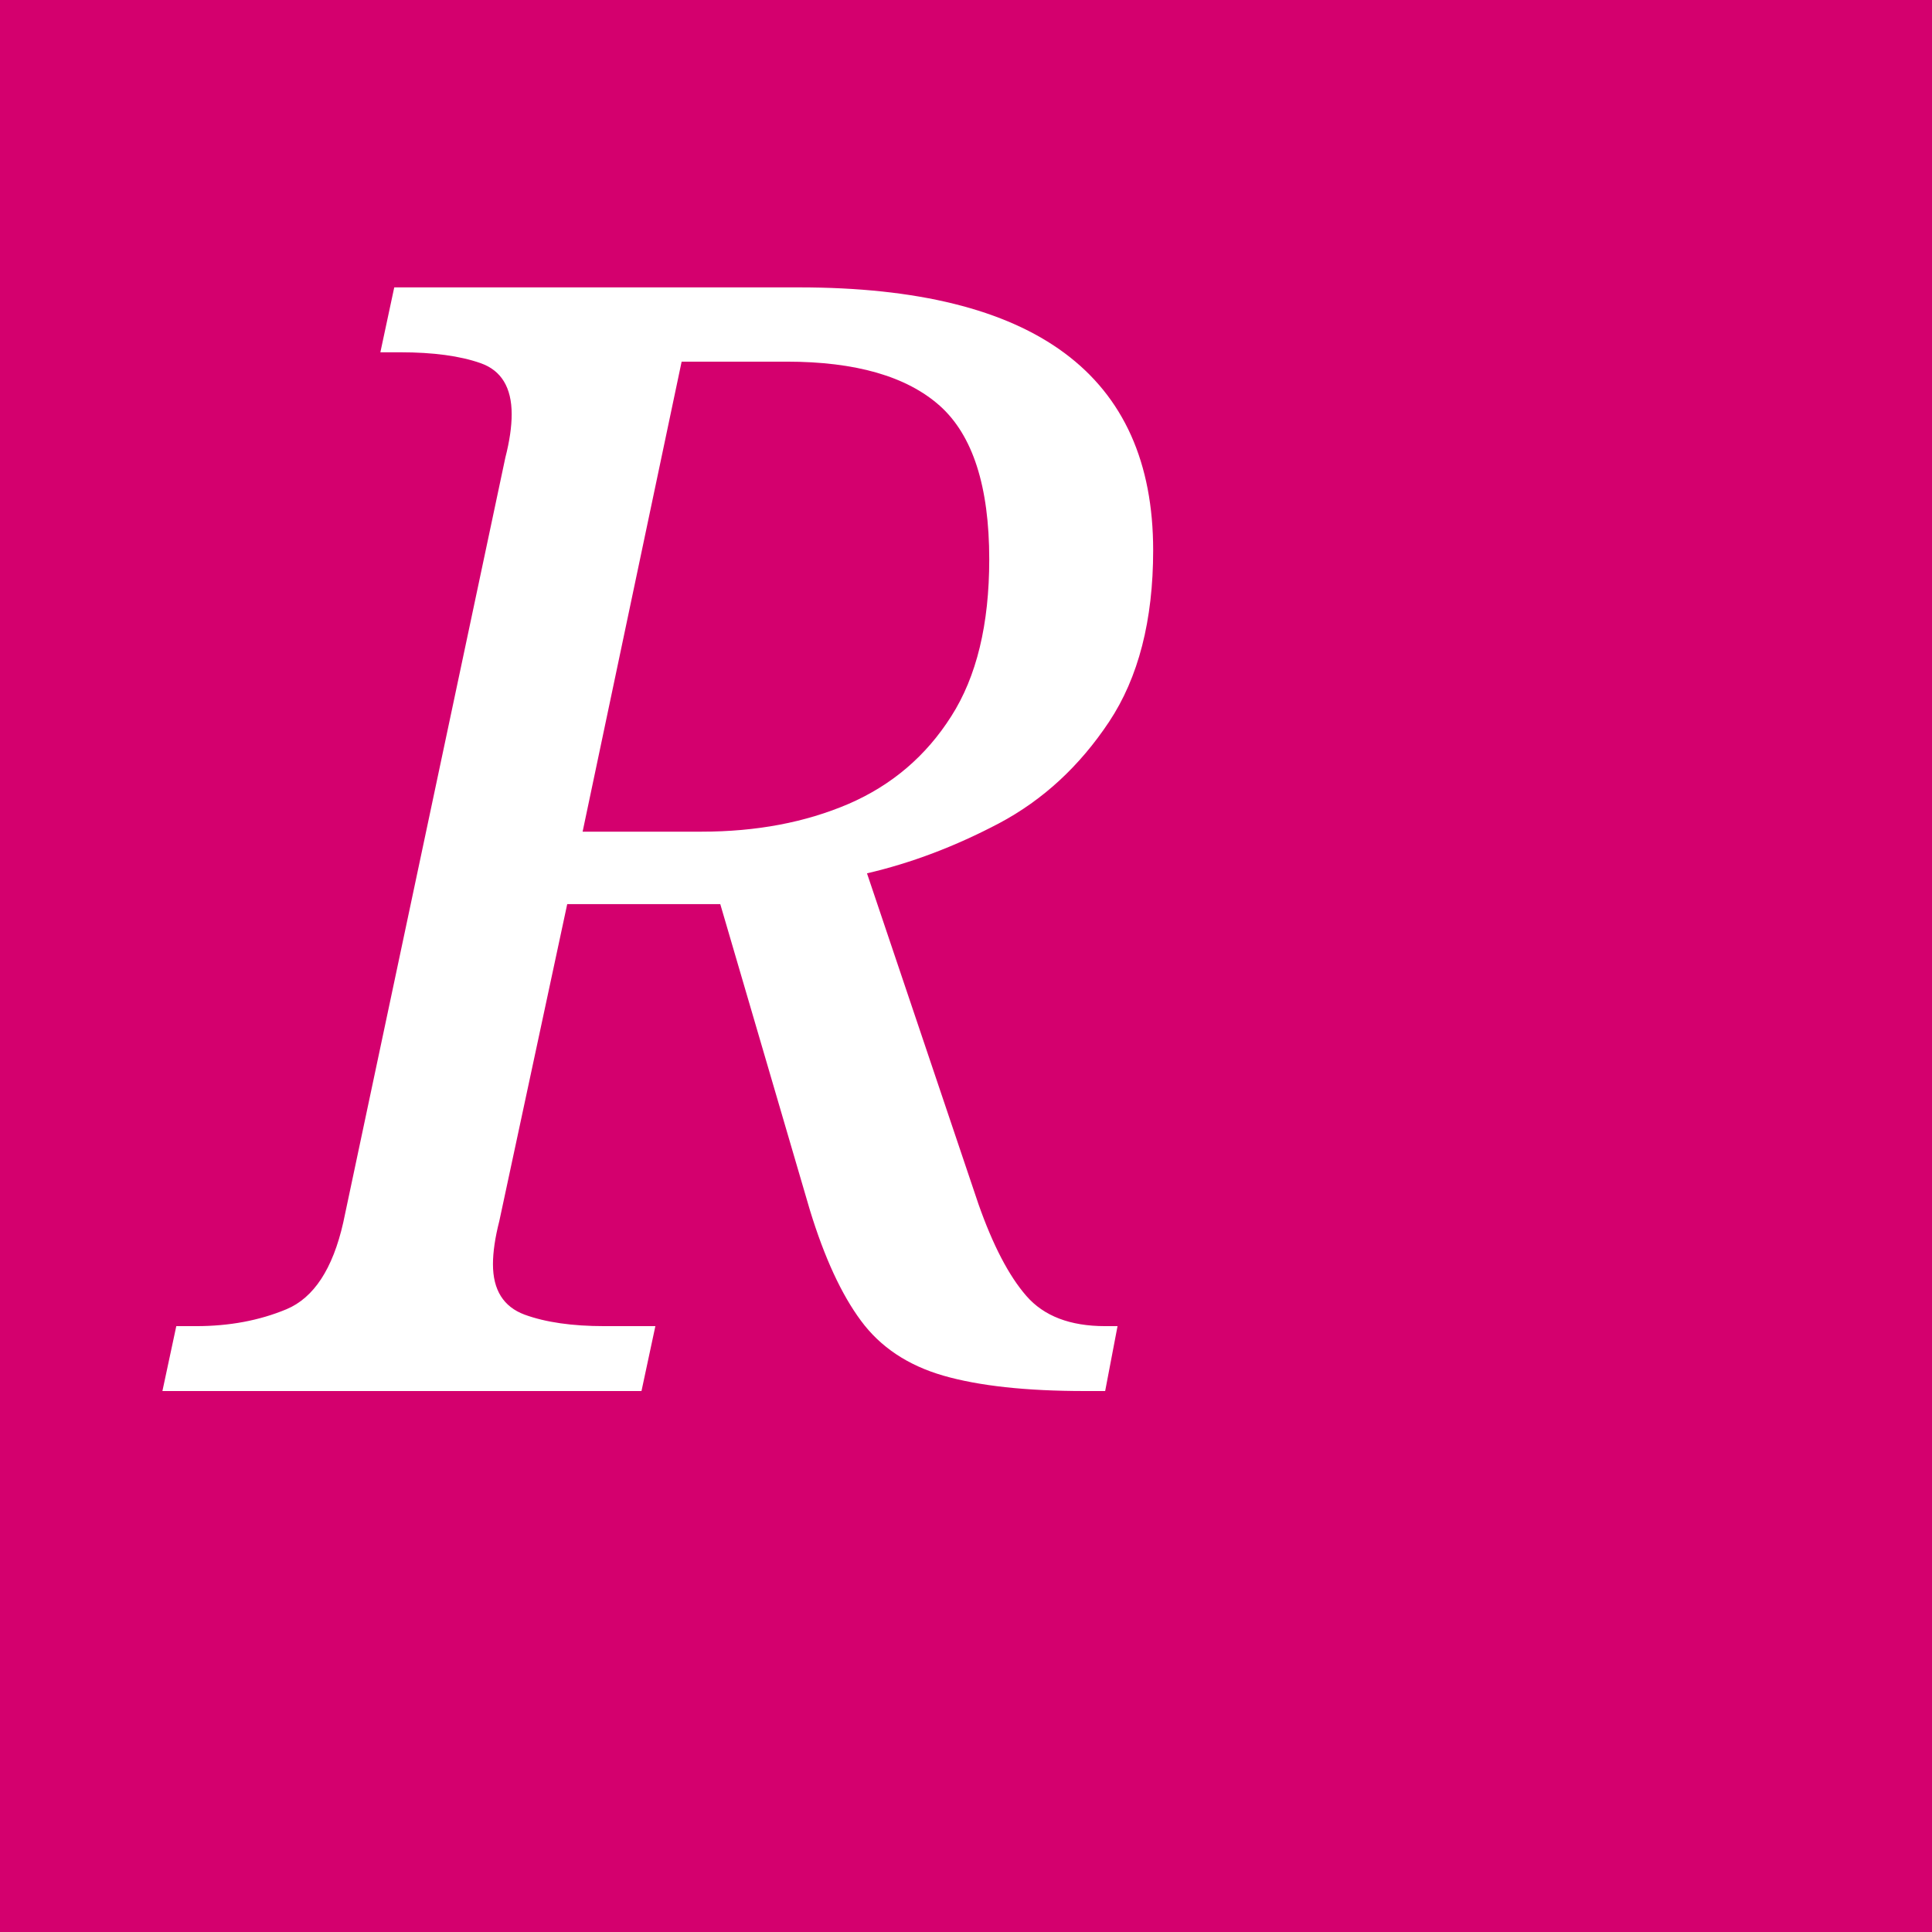
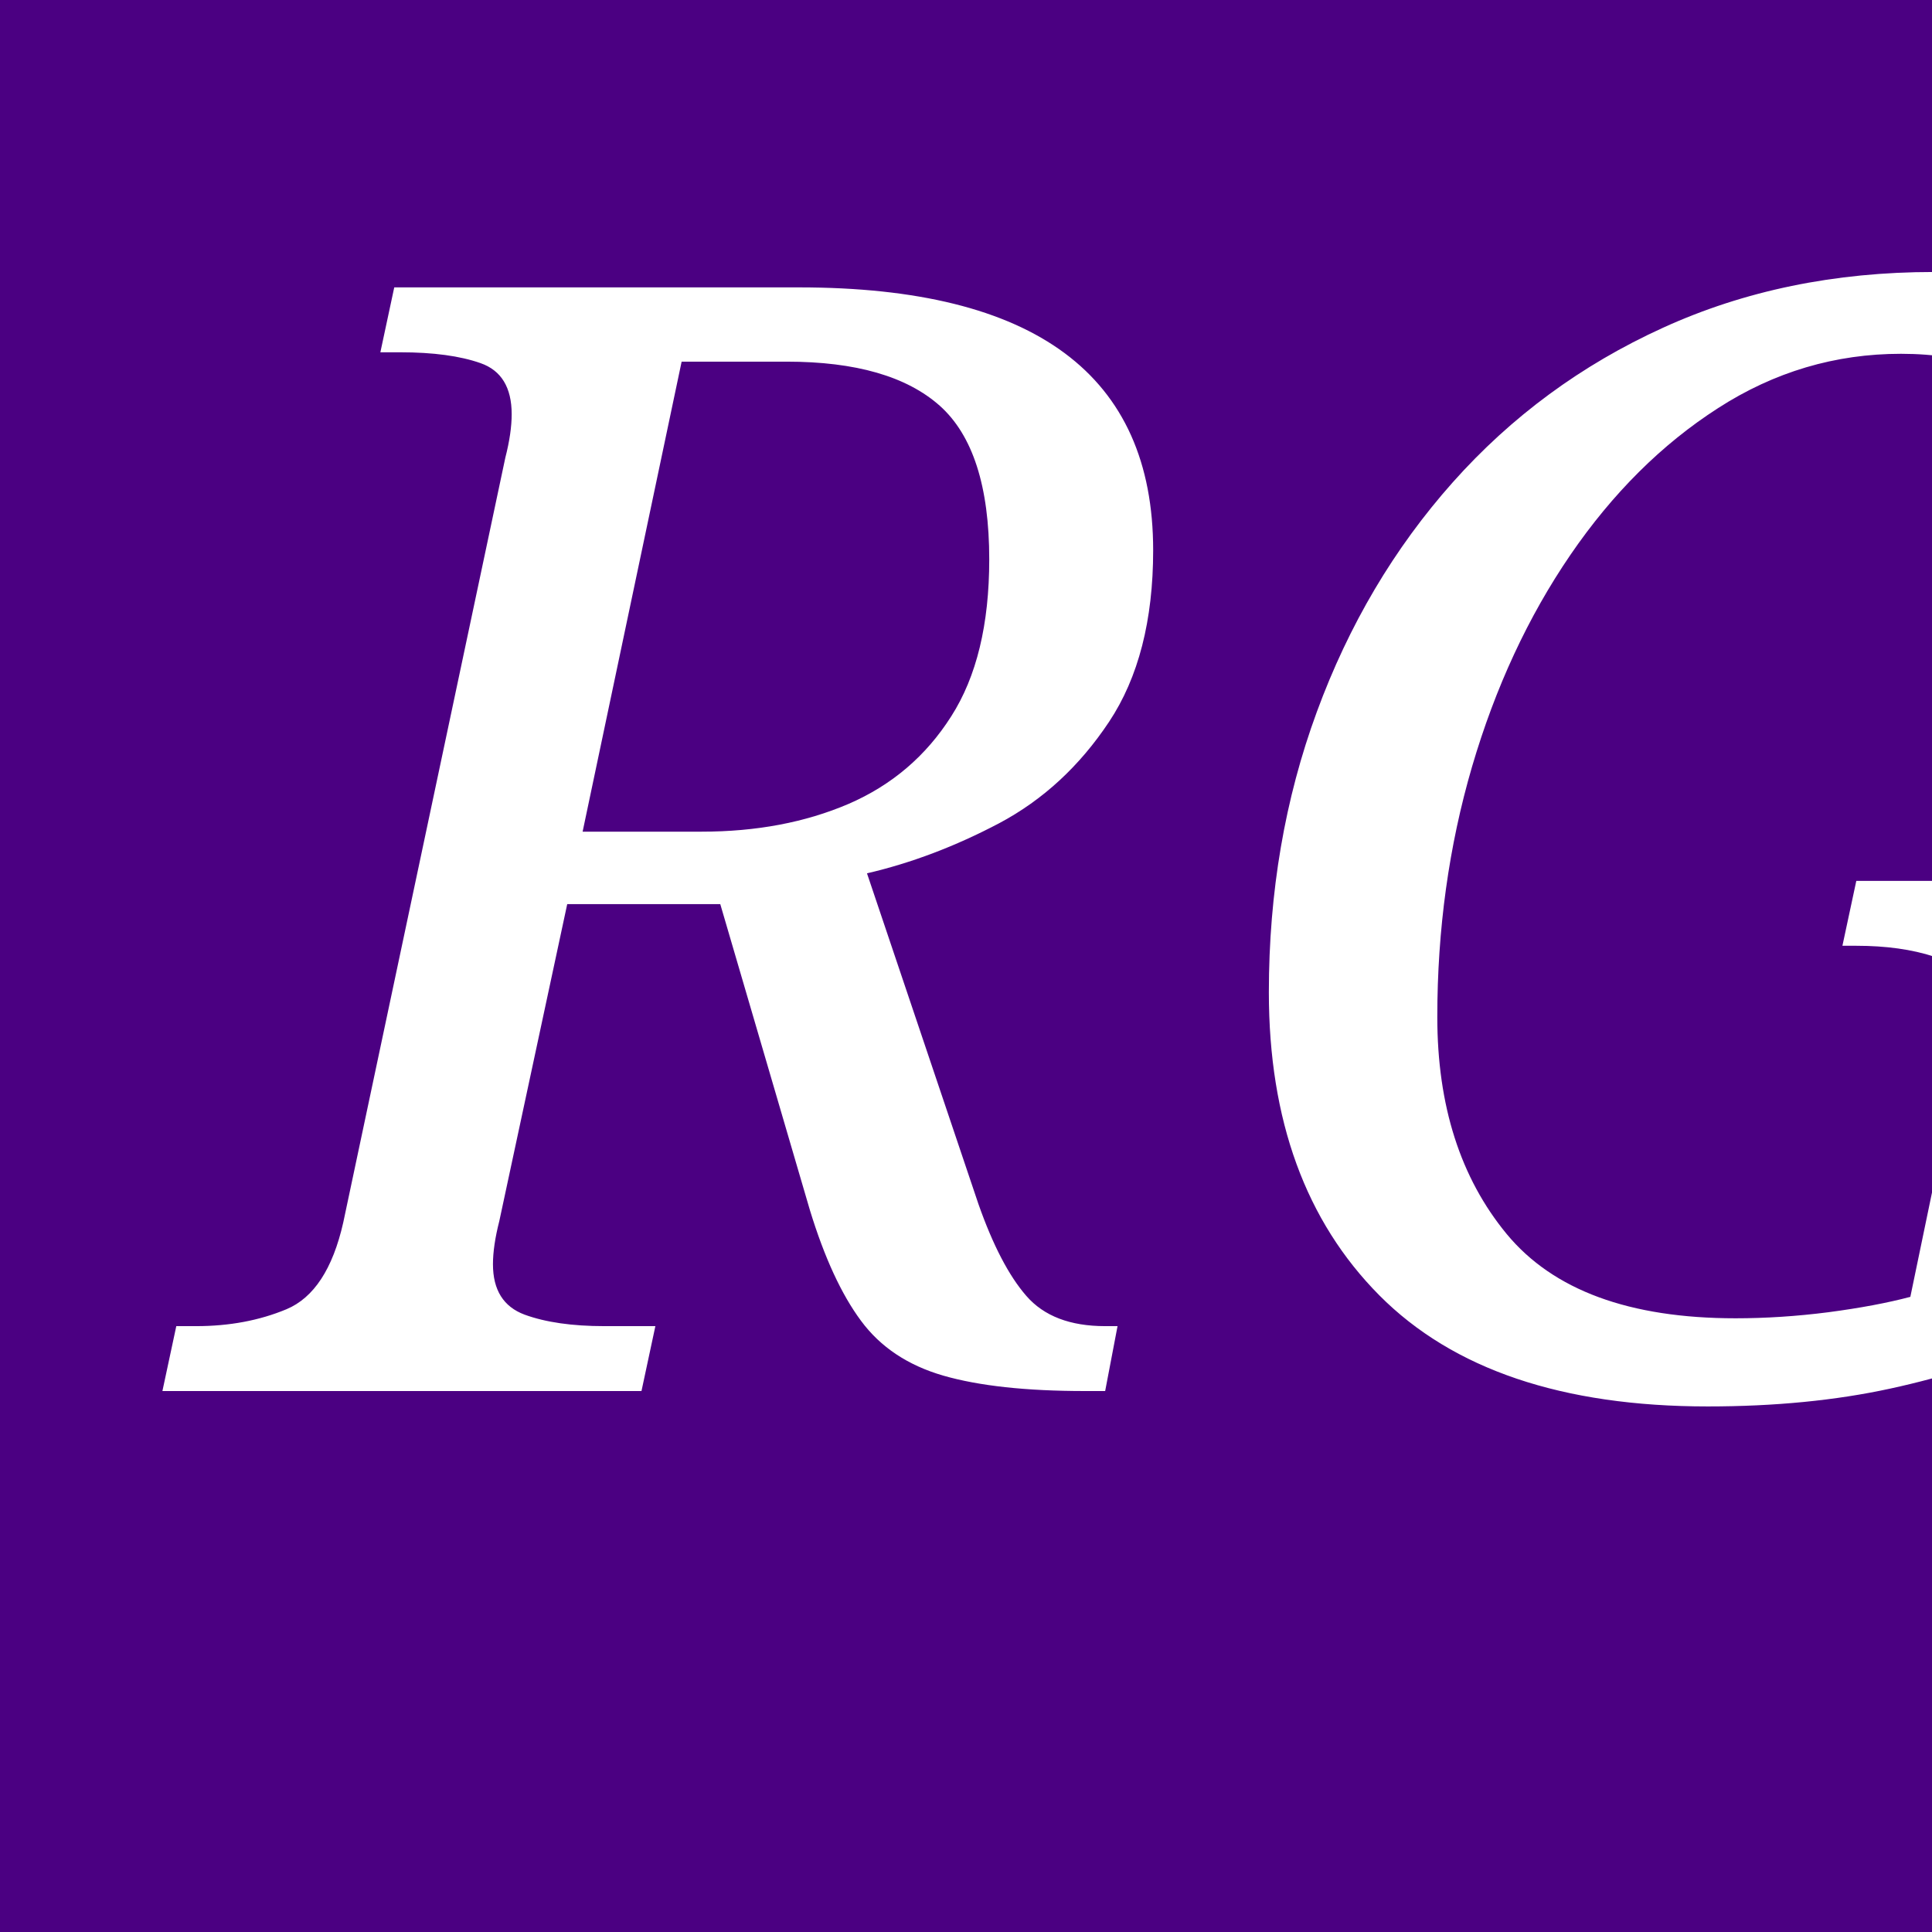
<svg xmlns="http://www.w3.org/2000/svg" viewBox="0 0 100 100">
-   <rect width="100" height="100" fill="#d4006e" />
-   <text y=".9em" font-size="80" x="10" fill="white" font-family="serif" font-style="italic">R</text>
+   <rect width="100" height="100" fill="#4B0082" />
+   <text y=".9em" font-size="80" x="10" fill="white" font-family="serif" font-style="italic">RG</text>
</svg>
